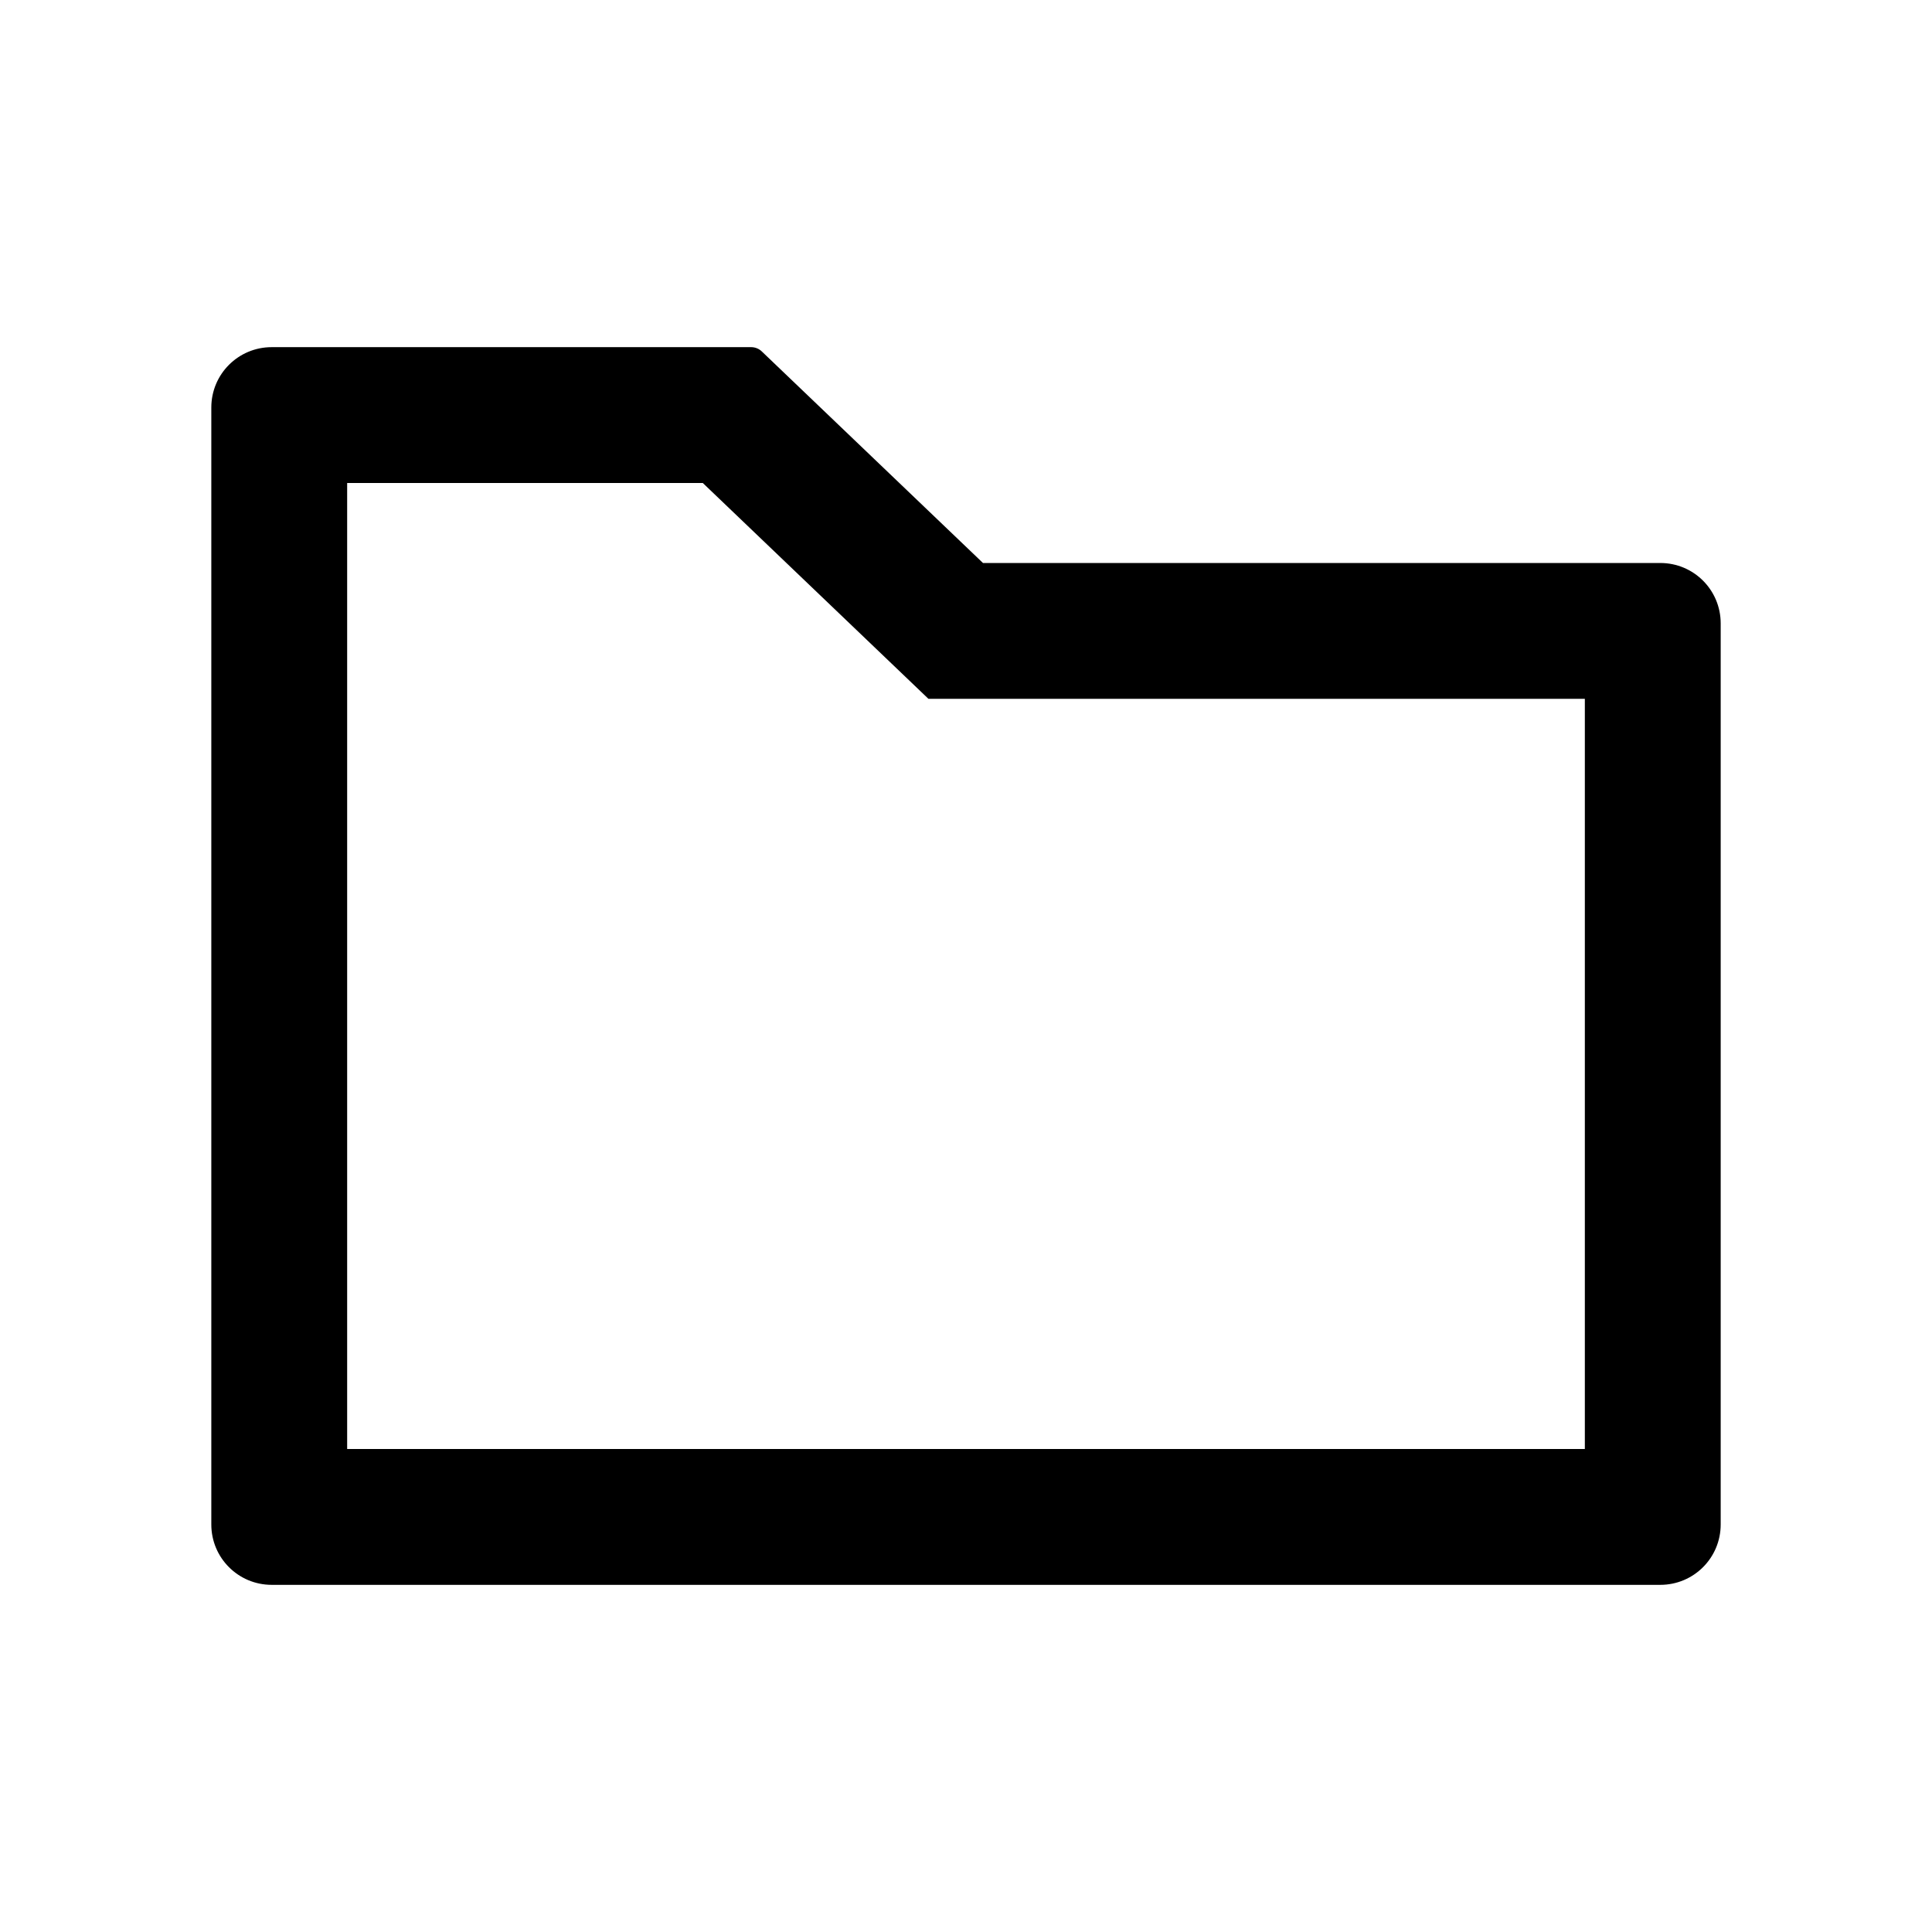
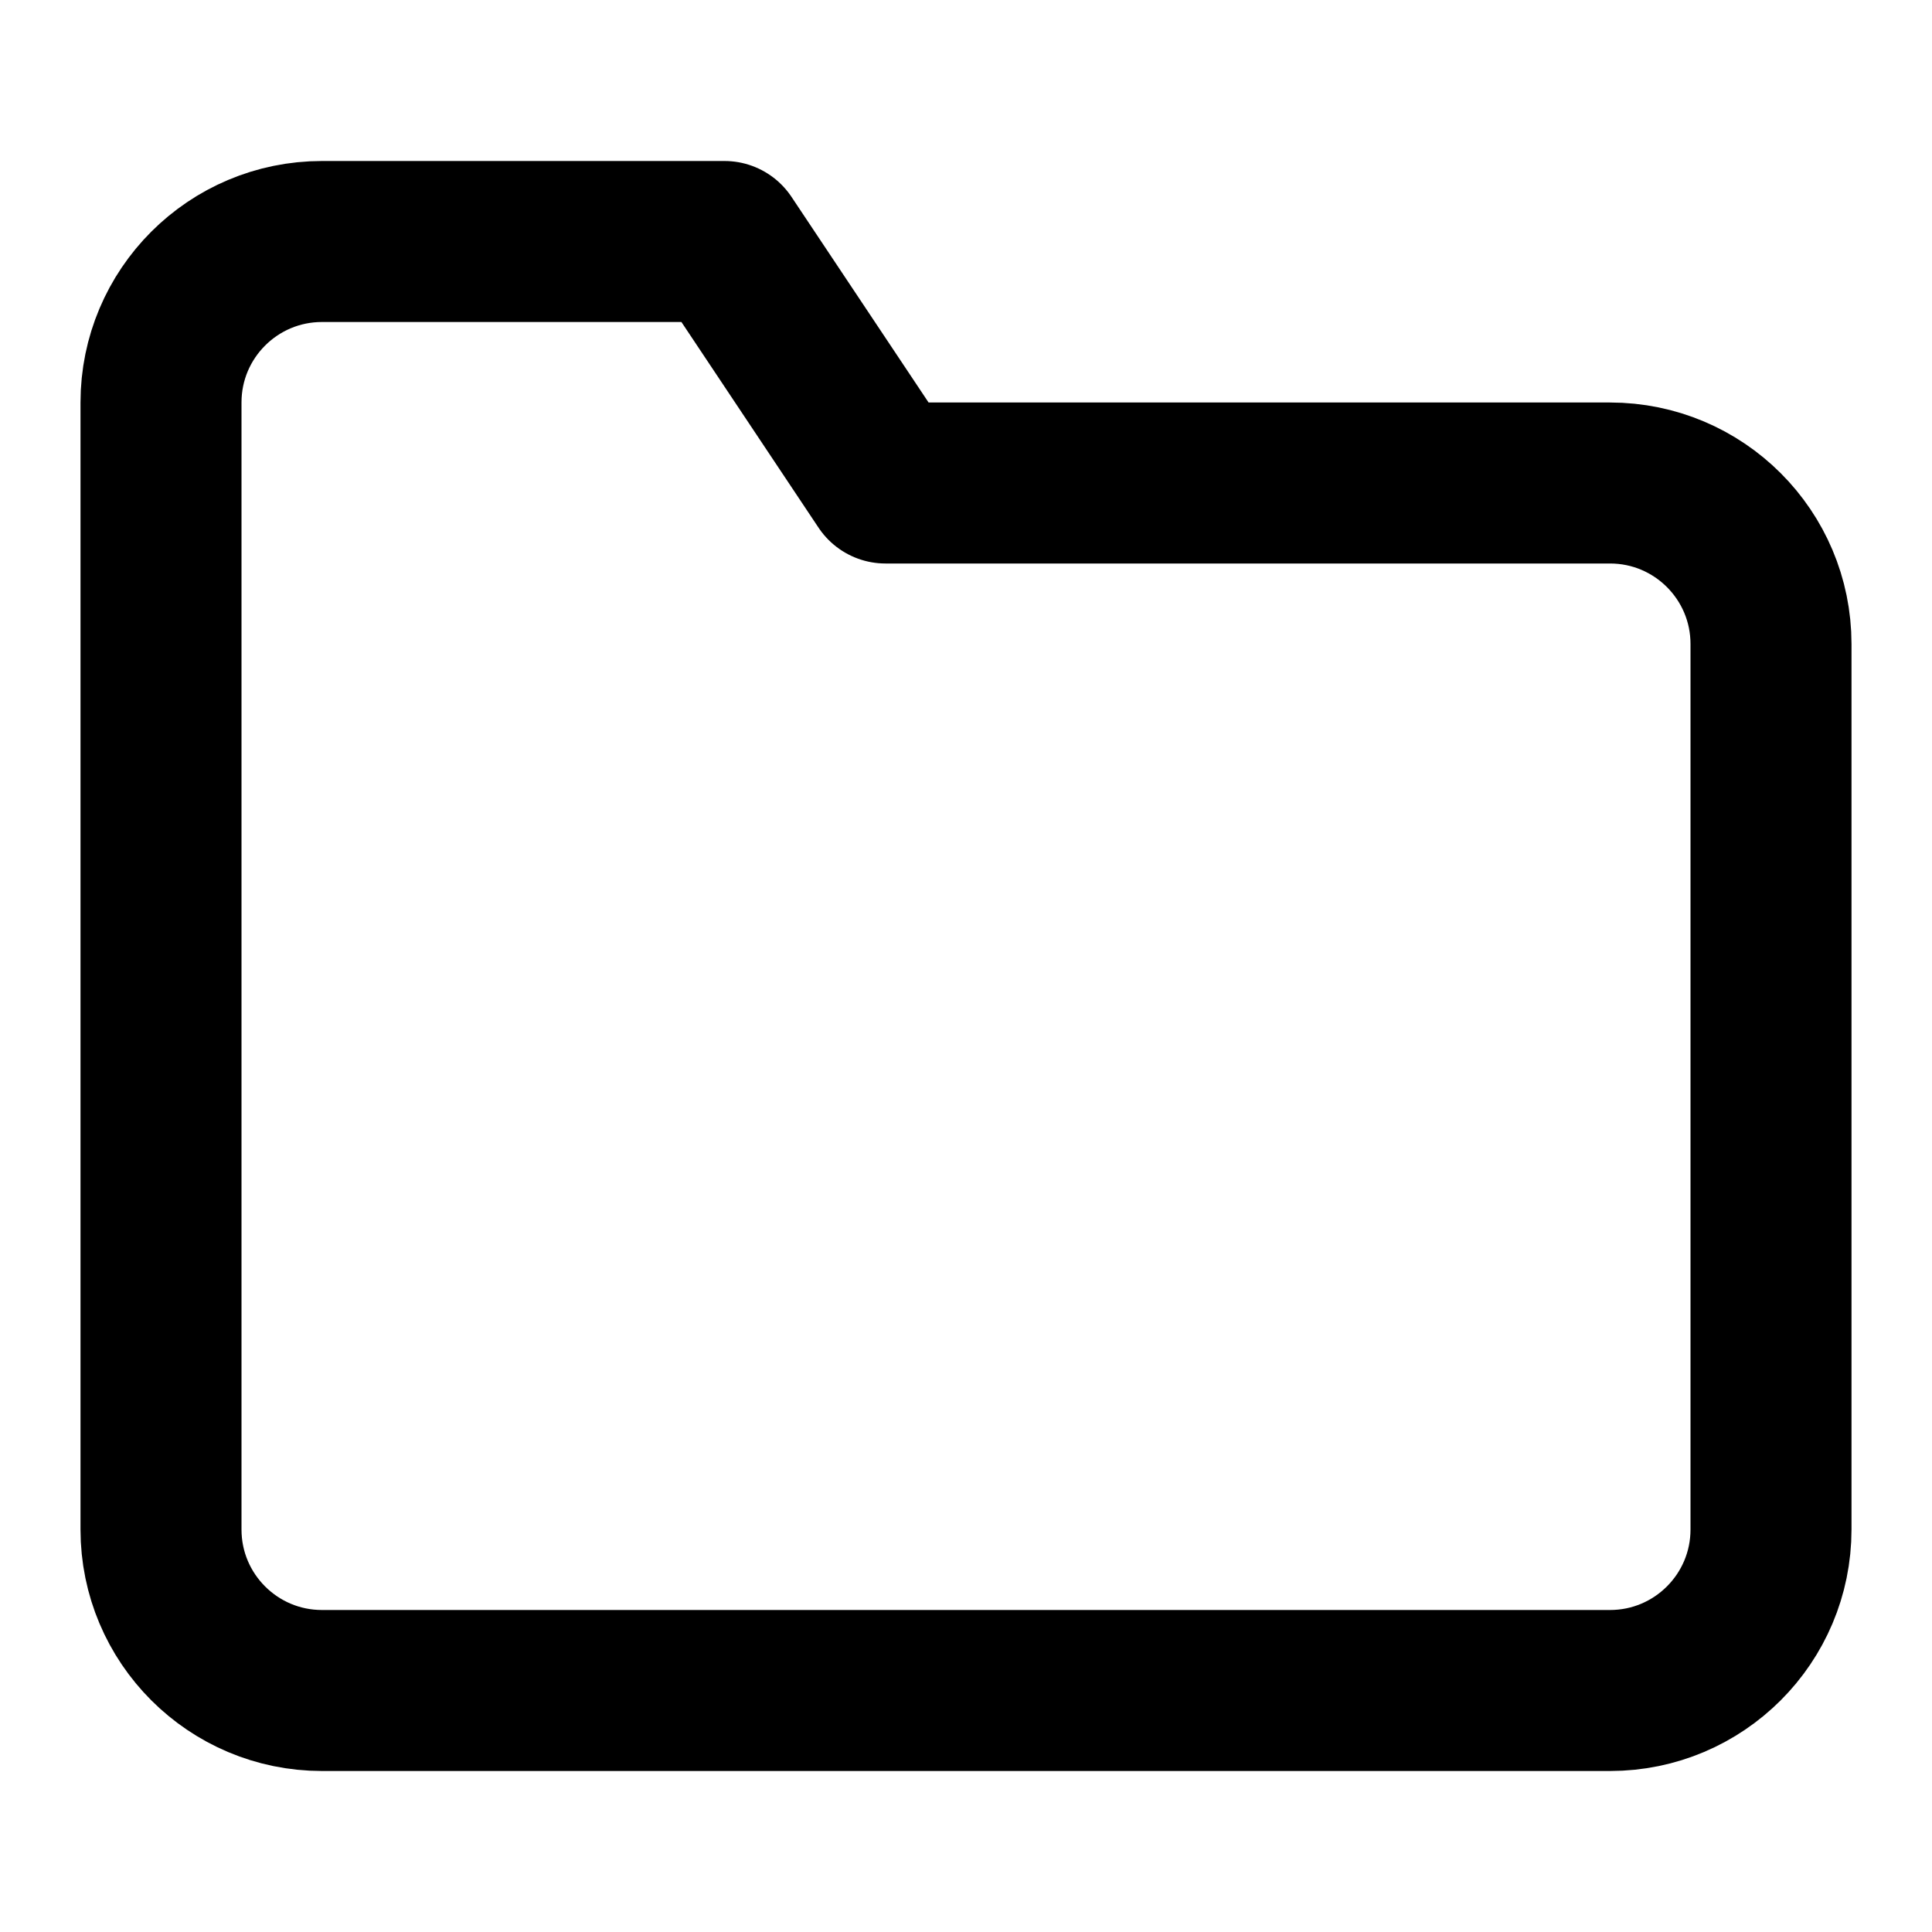
- <svg xmlns="http://www.w3.org/2000/svg" stroke="currentColor" fill="currentColor" stroke-width="0" viewBox="0 0 1024 1024">
-   <path d="M880 298.4H521L403.7 186.2a8.15 8.15 0 0 0-5.5-2.2H144c-17.7 0-32 14.3-32 32v592c0 17.7 14.3 32 32 32h736c17.7 0 32-14.3 32-32V330.4c0-17.7-14.3-32-32-32zM840 768H184V256h188.5l119.6 114.4H840V768z" />
+ <svg xmlns="http://www.w3.org/2000/svg" stroke="currentColor" fill="none" stroke-width="2" viewBox="0 0 24 24" stroke-linecap="round" stroke-linejoin="round">
+   <path d="M22 19a2 2 0 0 1-2 2H4a2 2 0 0 1-2-2V5a2 2 0 0 1 2-2h5l2 3h9a2 2 0 0 1 2 2z" />
</svg>
